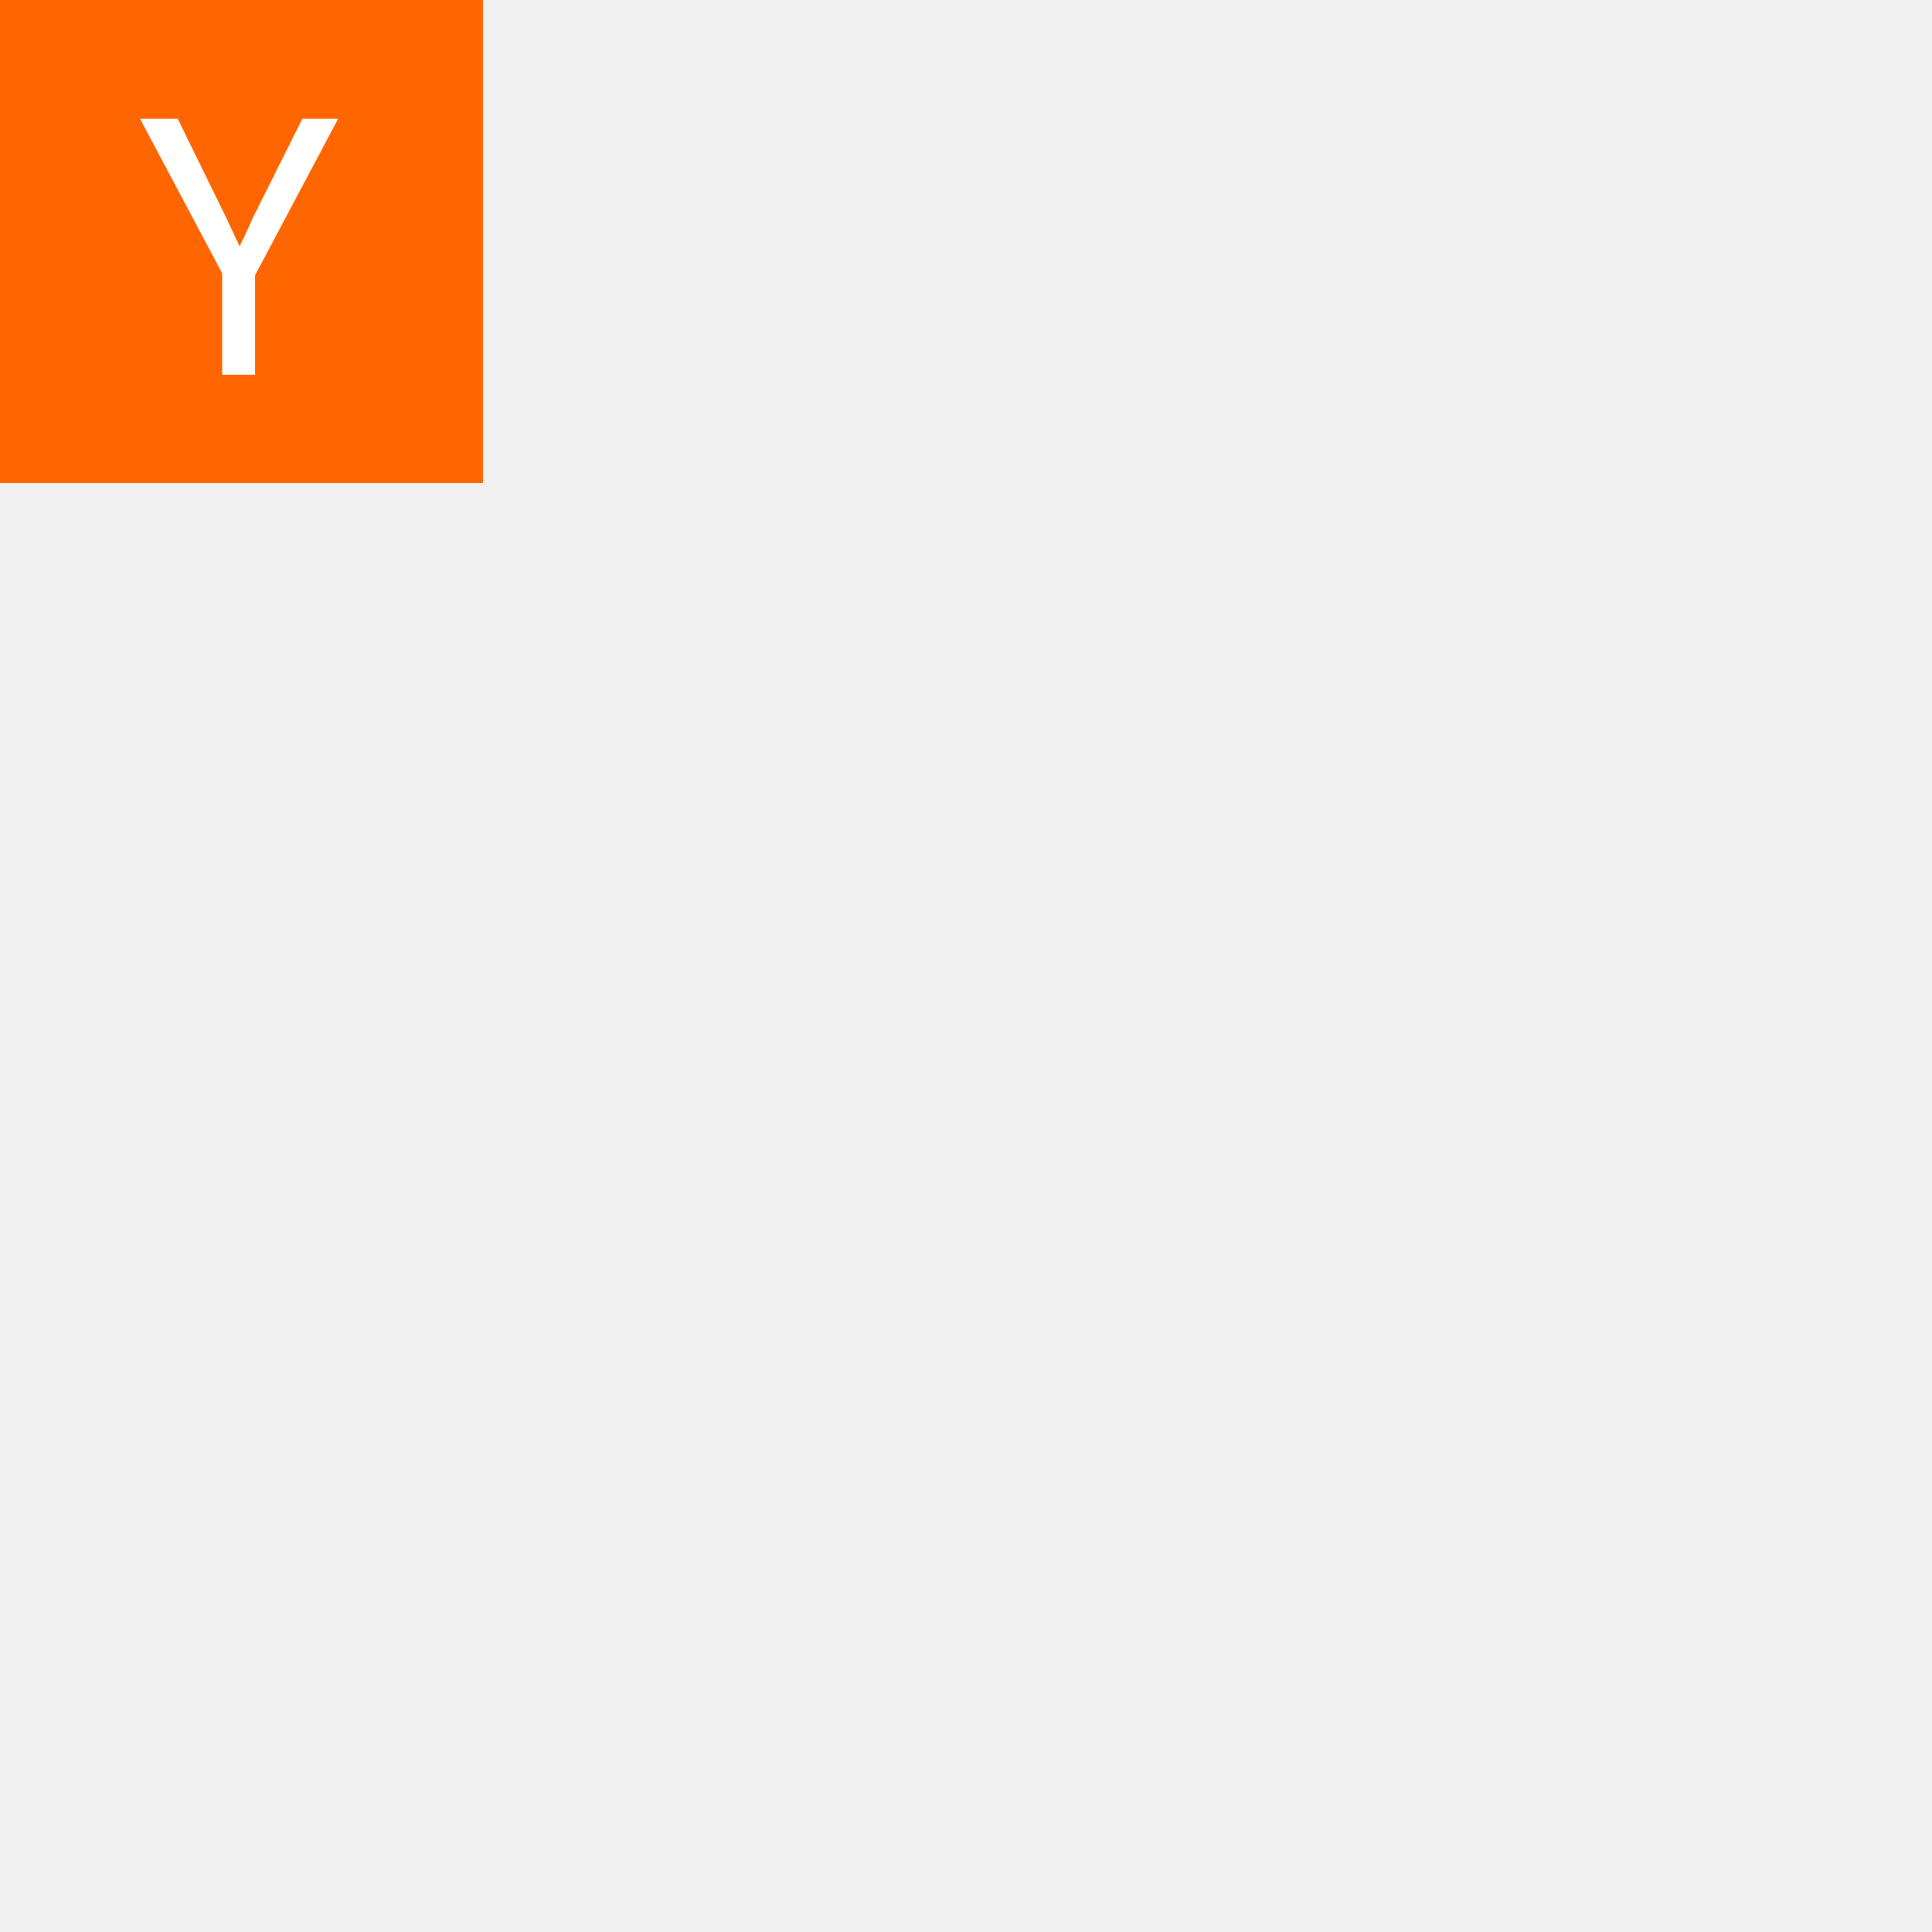
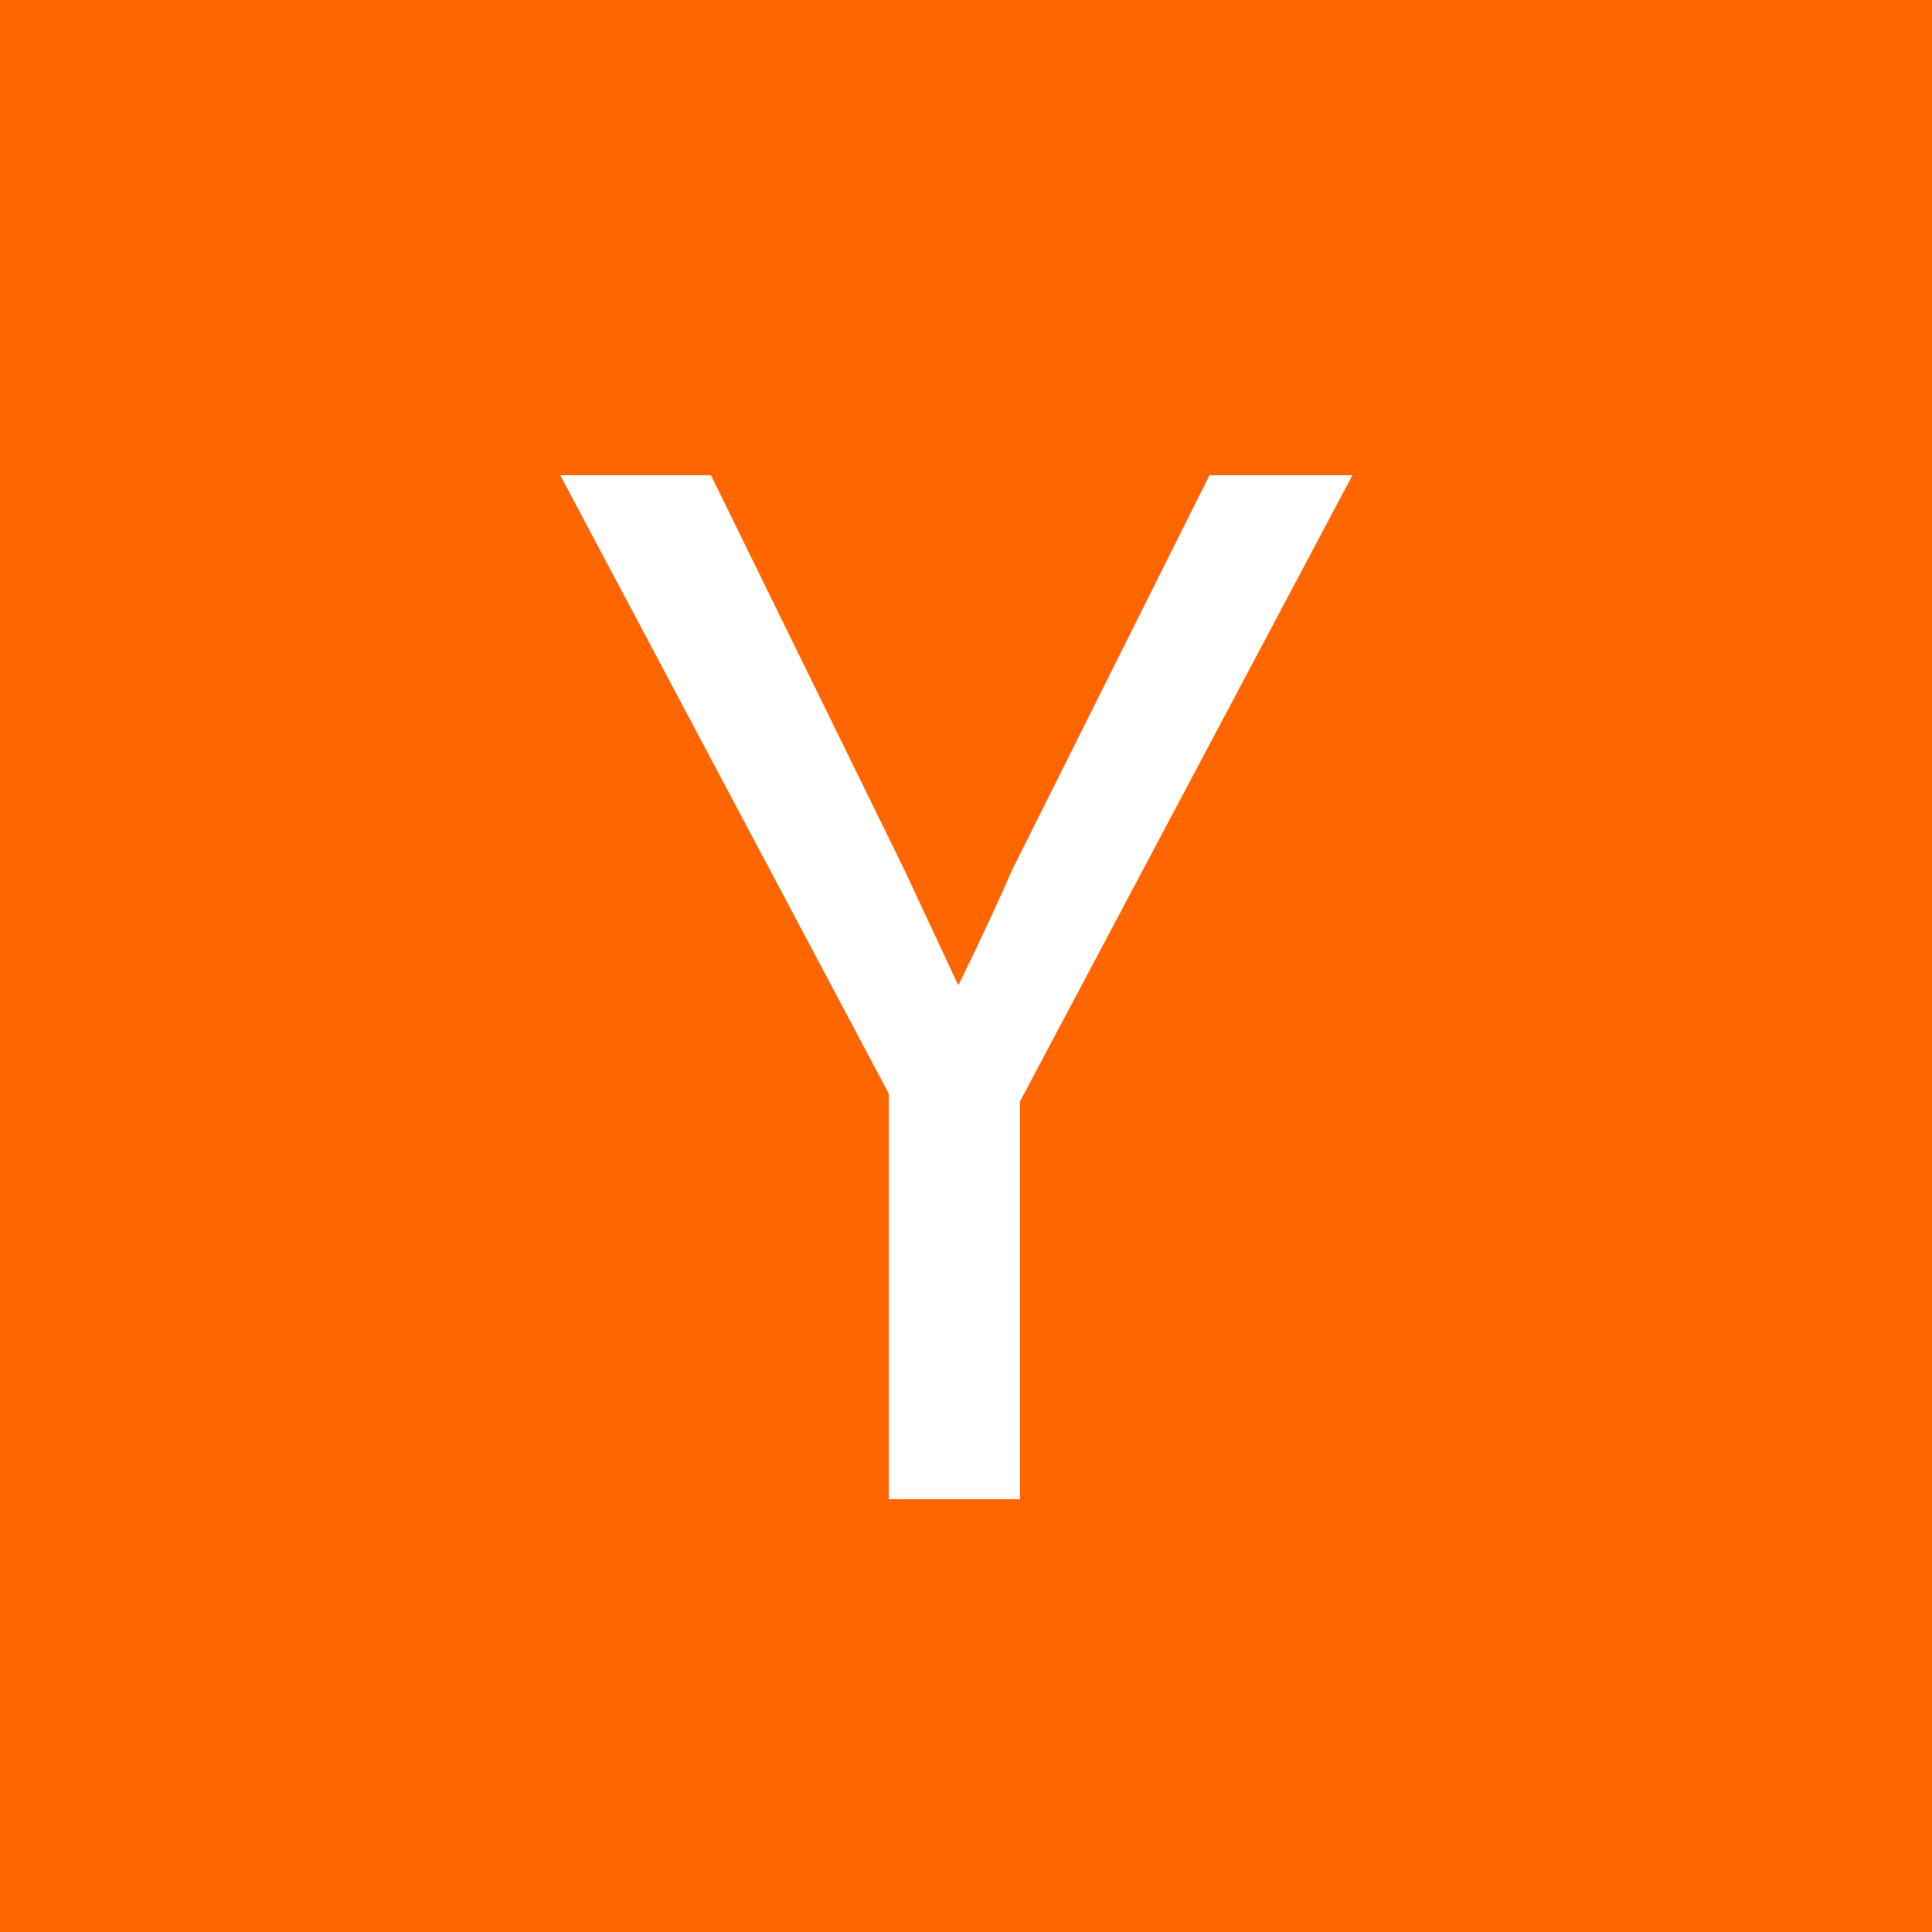
- <svg xmlns="http://www.w3.org/2000/svg" id="Layer_1" data-name="Layer 1" viewBox="0 0 200 200" width="200" height="200">
+ <svg xmlns="http://www.w3.org/2000/svg" id="Layer_1" data-name="Layer 1" viewBox="0 0 50 50" width="100">
  <defs>
    <style>.cls-1{fill:#f60;}.cls-2{fill:#fff;}</style>
  </defs>
  <rect class="cls-1" width="50" height="50" />
  <path class="cls-2" d="M14.5,12.3h3.9l5,10.2,1.4,3s.7-1.4,1.4-3l5.1-10.2H35L26.4,28.5V38.8H23V28.3Z" />
</svg>
